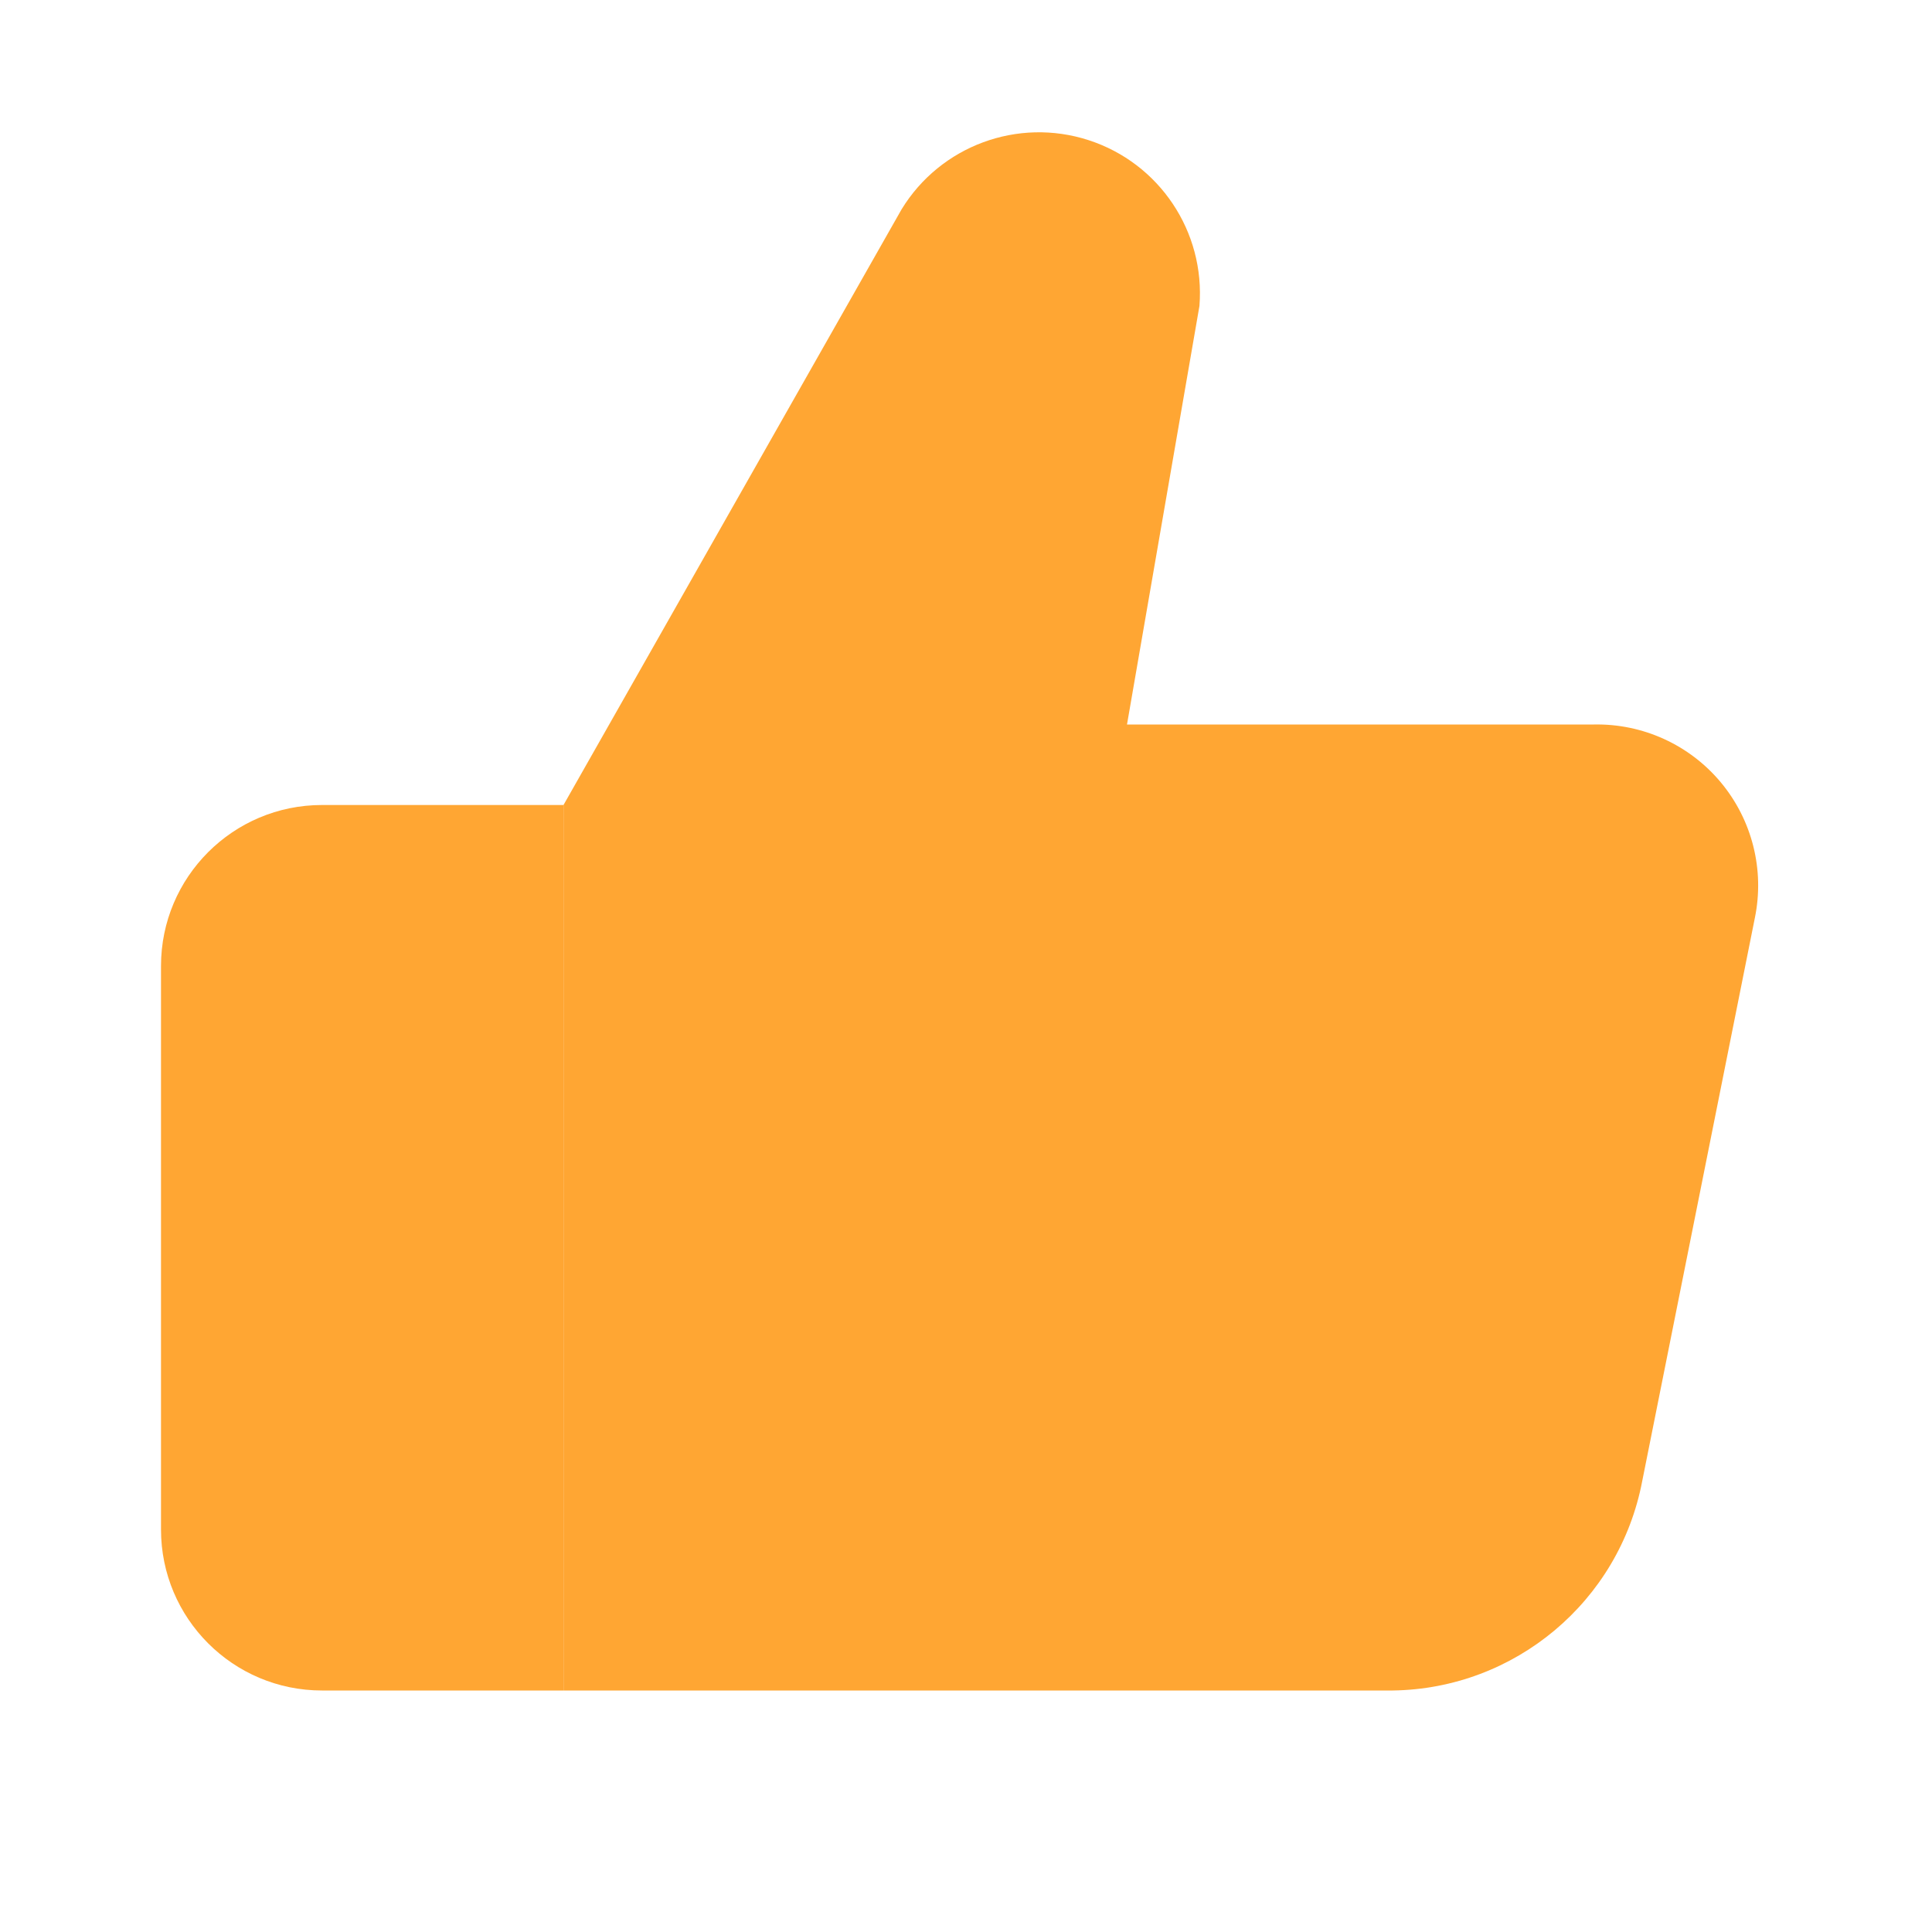
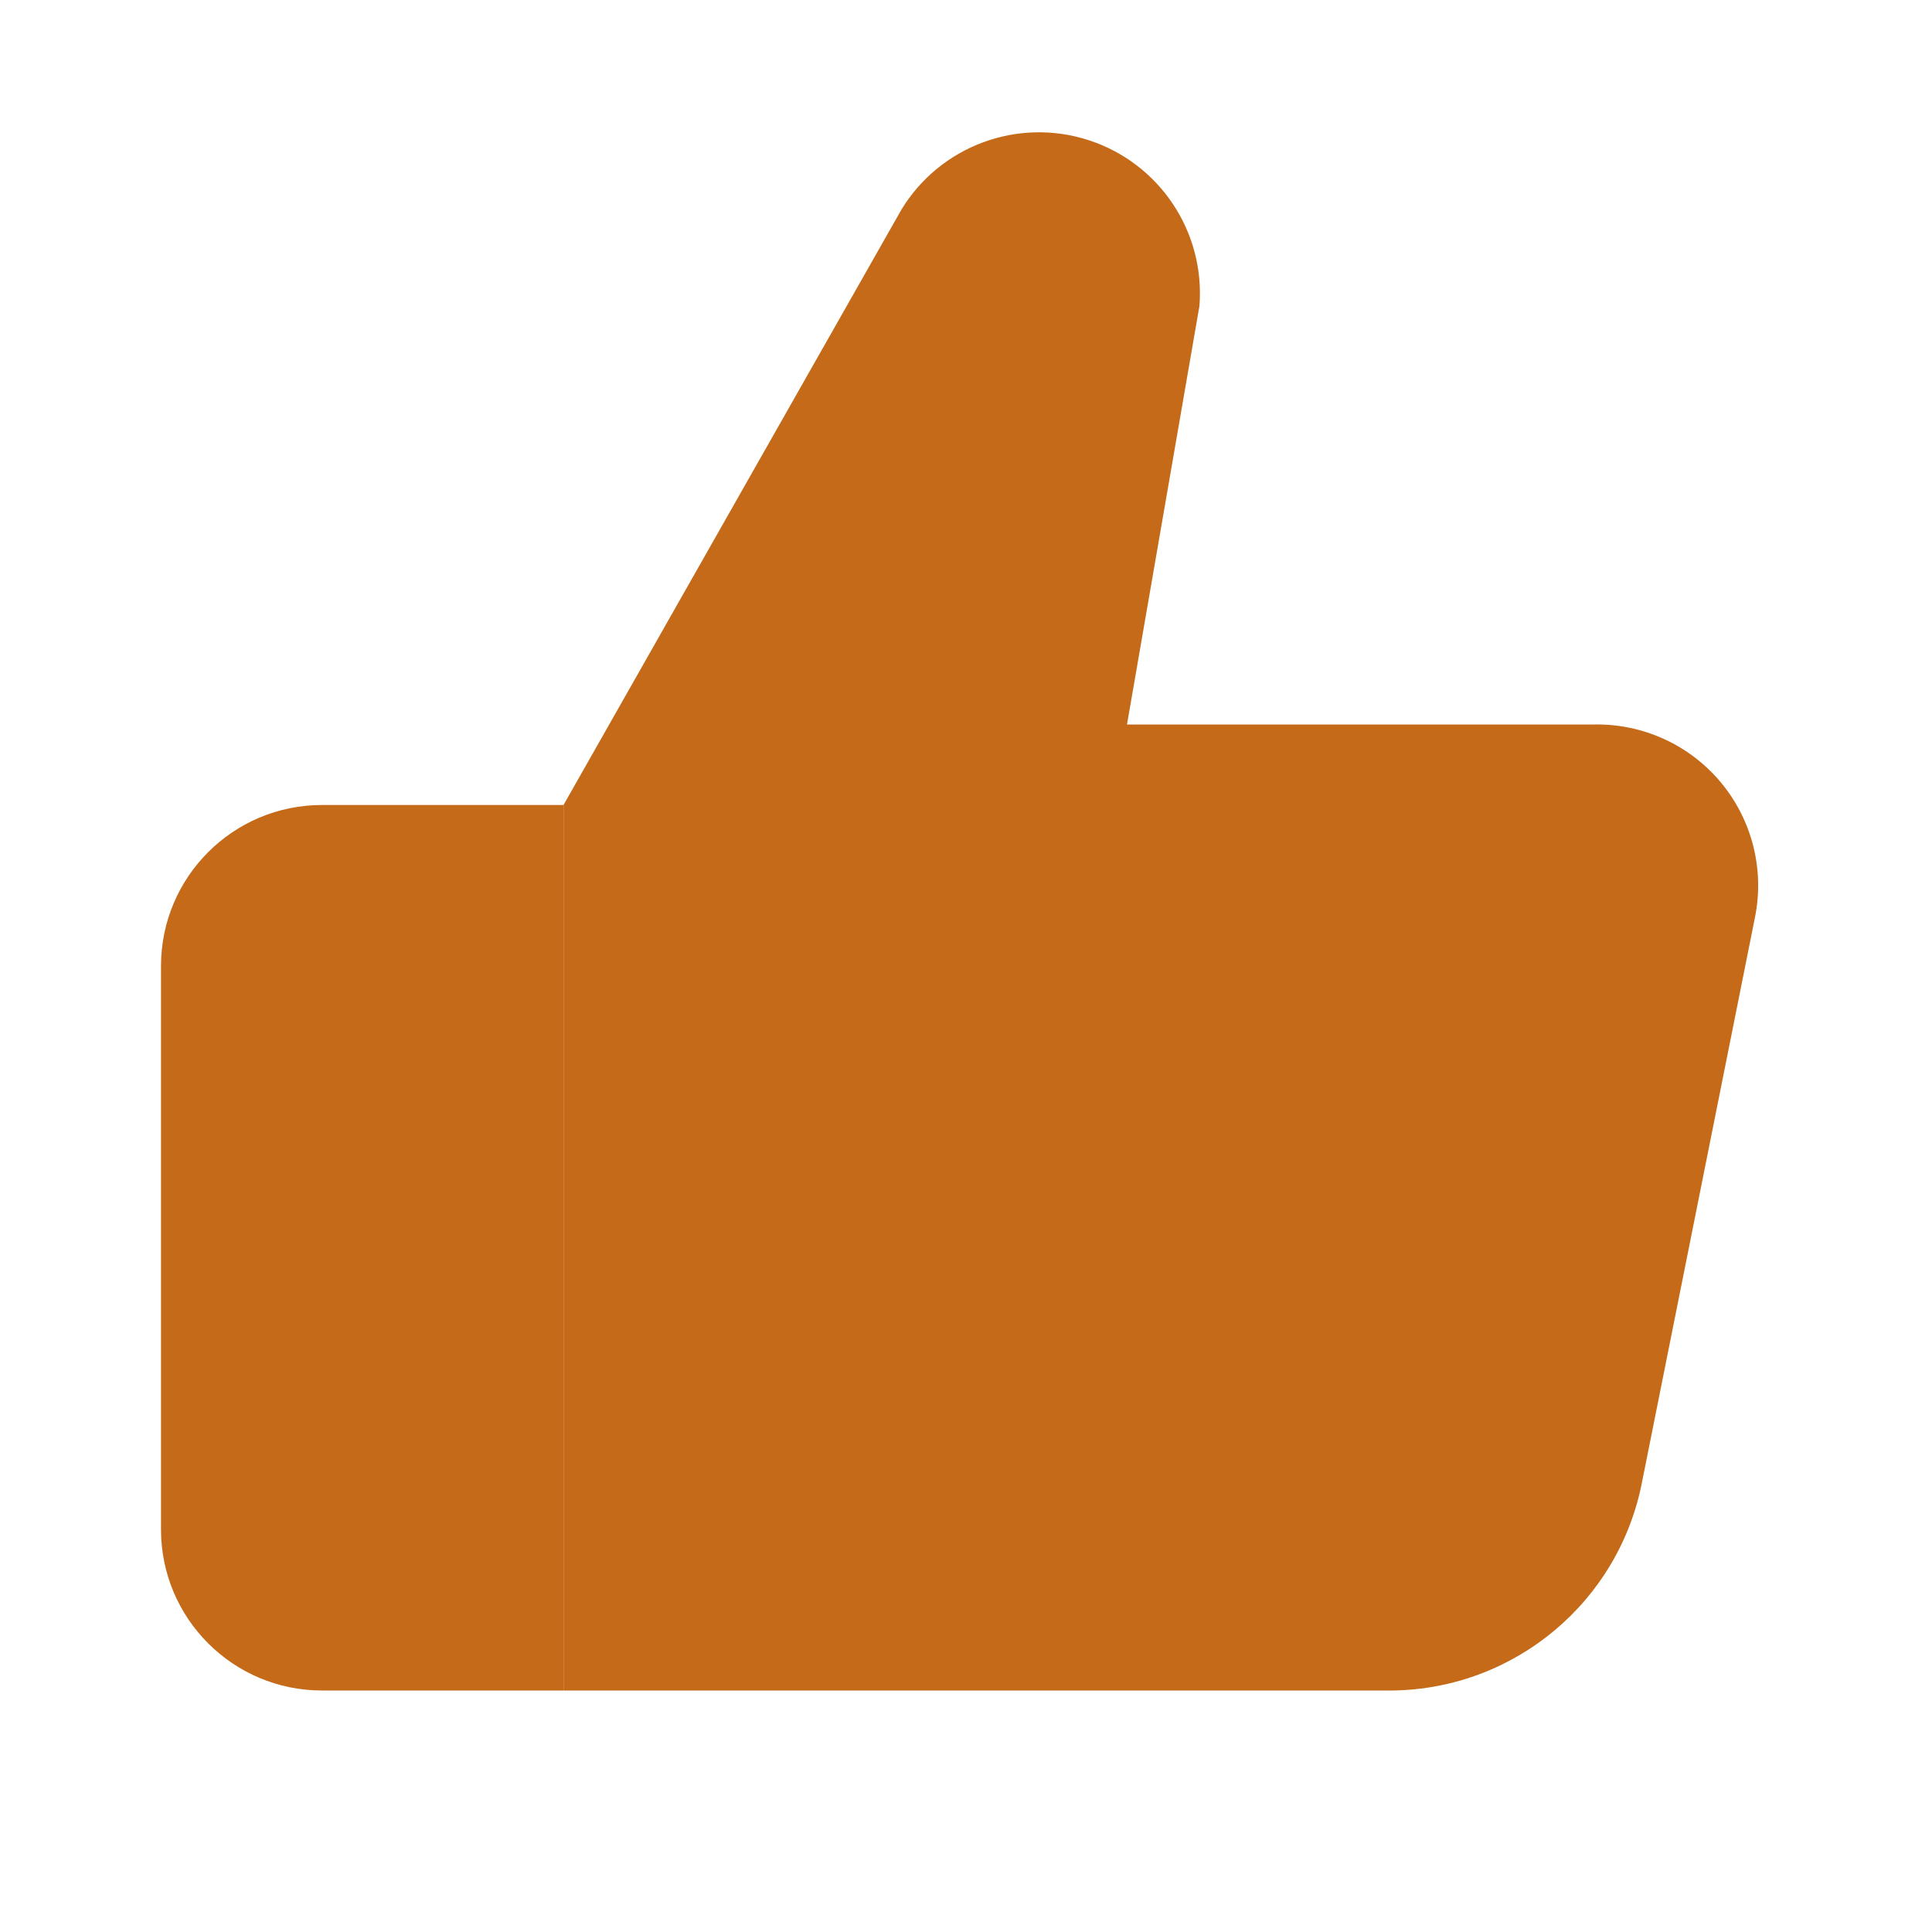
- <svg xmlns="http://www.w3.org/2000/svg" viewBox="0 0 24 24" fill="#ffa633">
+ <svg xmlns="http://www.w3.org/2000/svg" viewBox="0 0 24 24" fill="#c56a18">
  <path d="M7 10v11H4a2 2 0 0 1-2-2v-7a2 2 0 0 1 2-2h3z" />
  <path d="M7 10l4.2-7.4a2 2 0 0 1 3.7 1.2L14 9h5.8a2 2 0 0 1 2 2.4l-1.4 7A3.2 3.2 0 0 1 17.3 21H7V10z" />
</svg>
